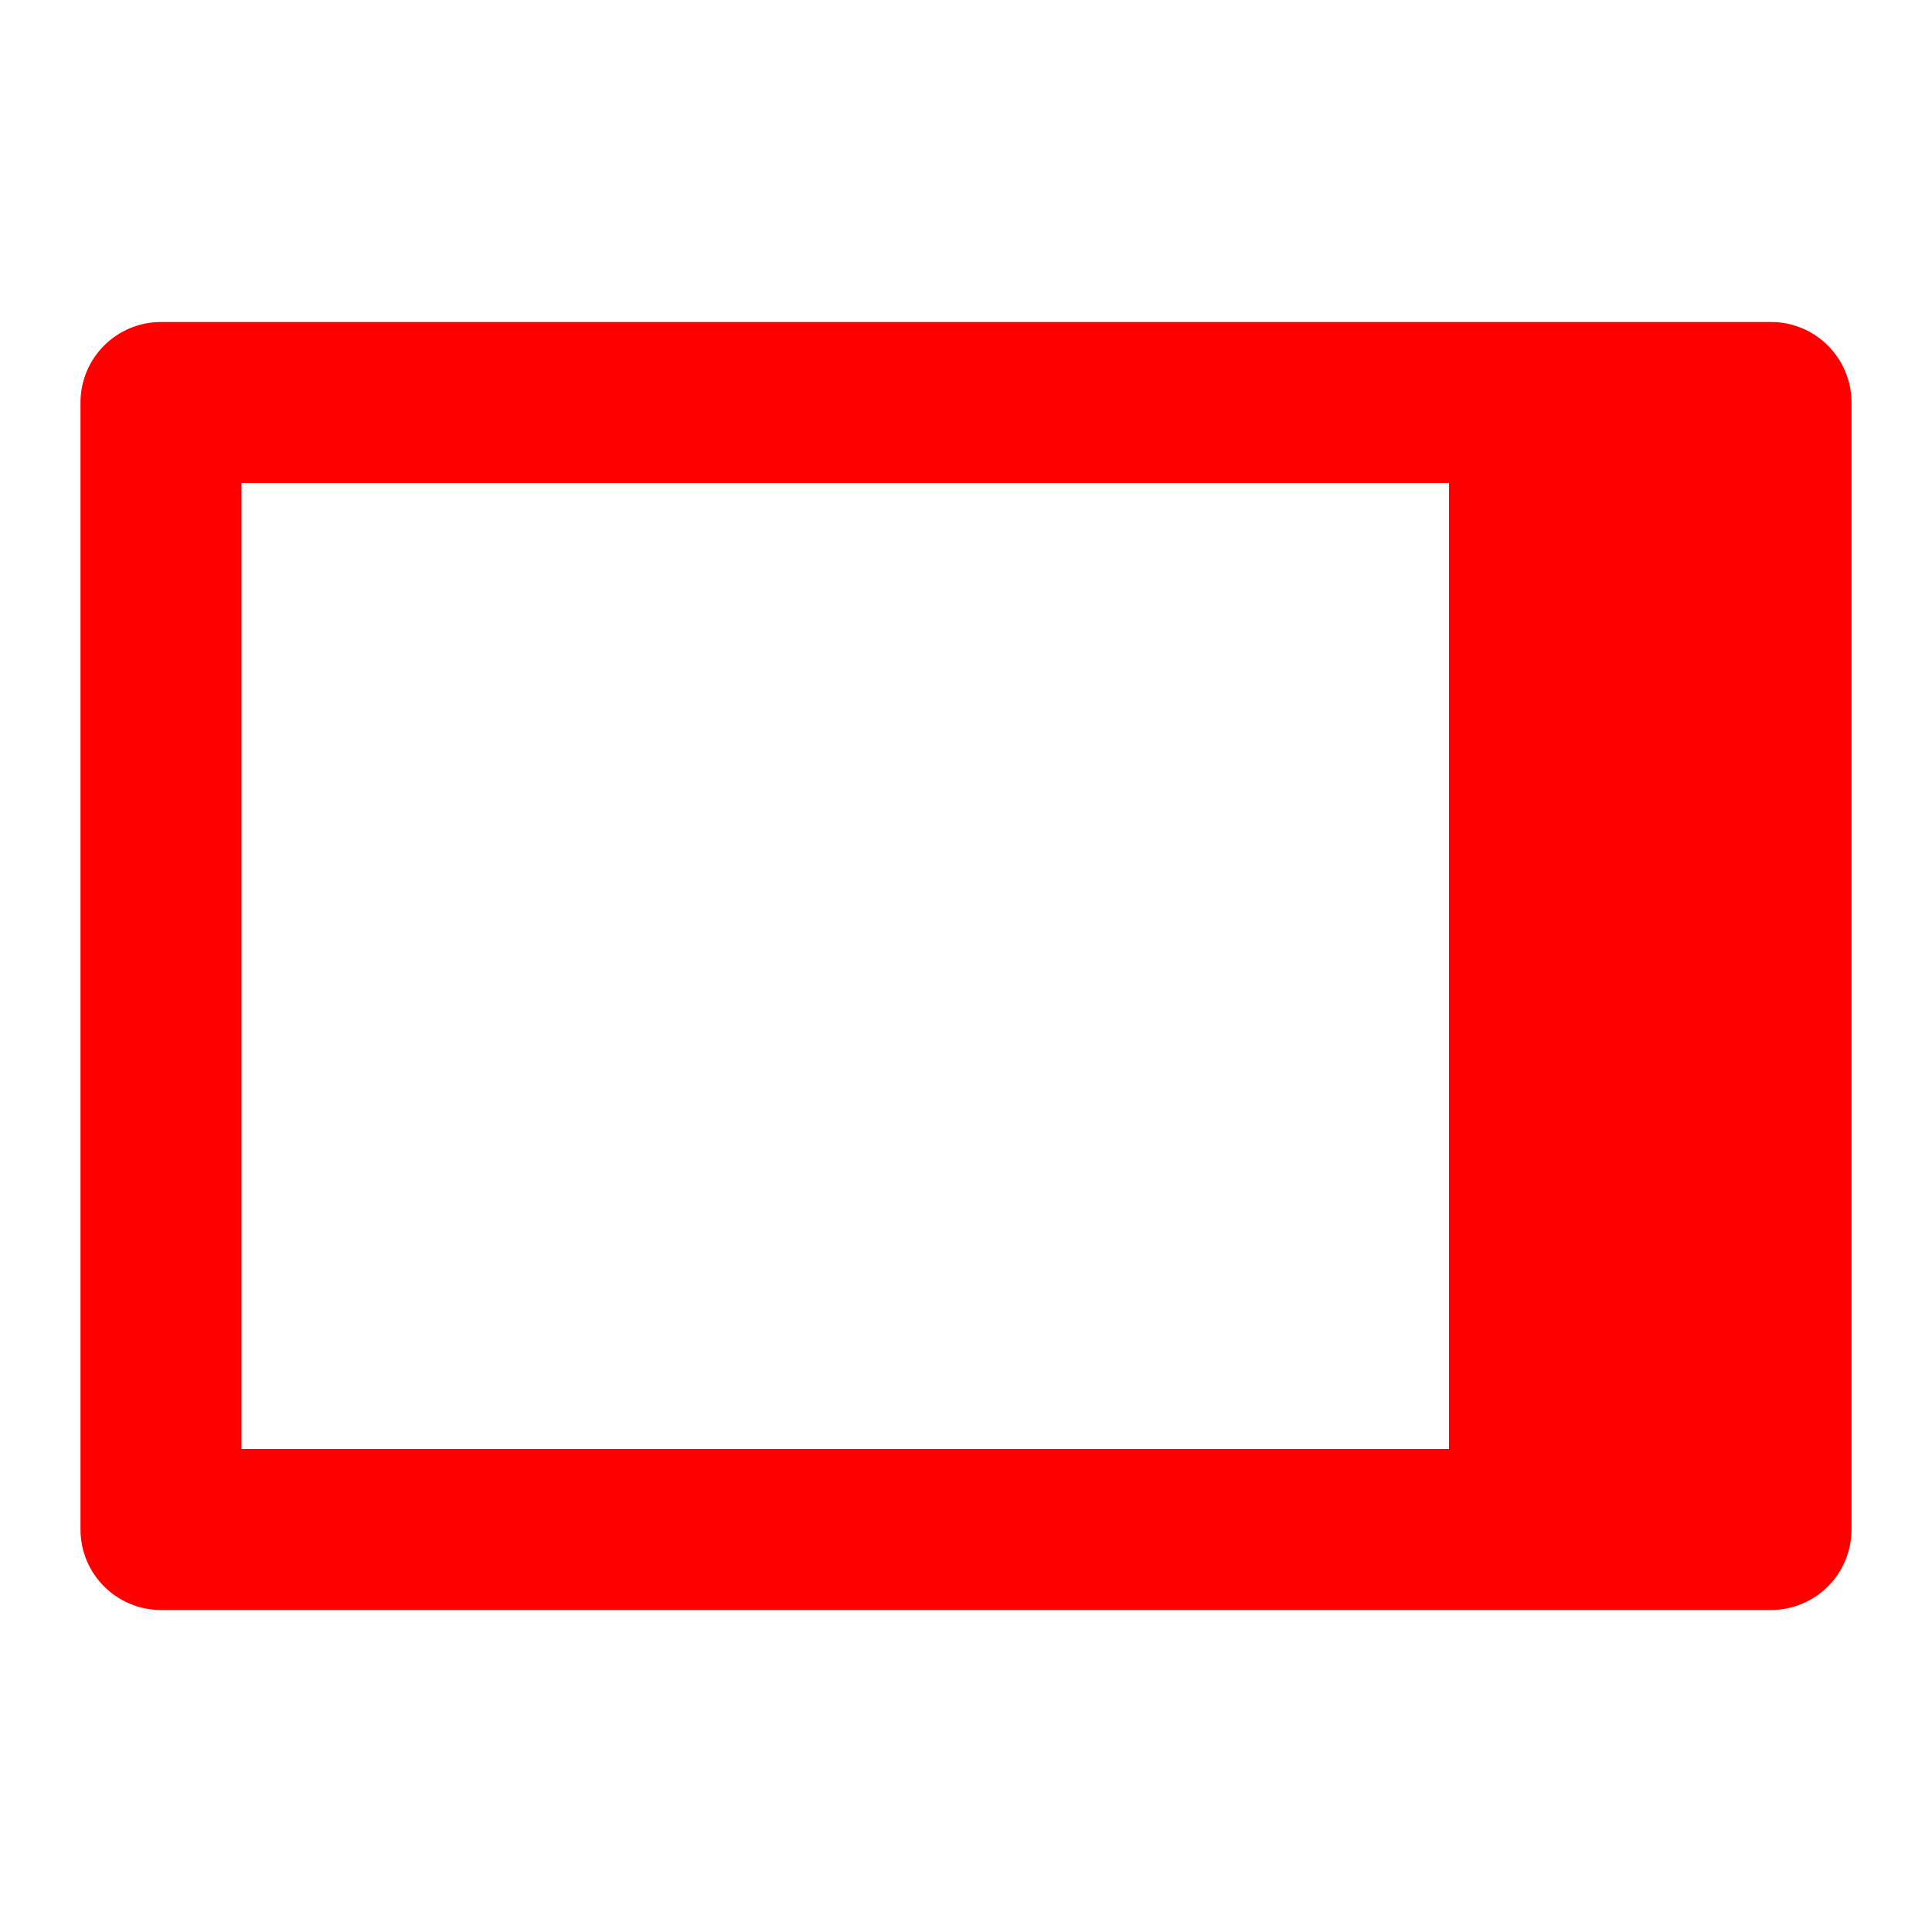
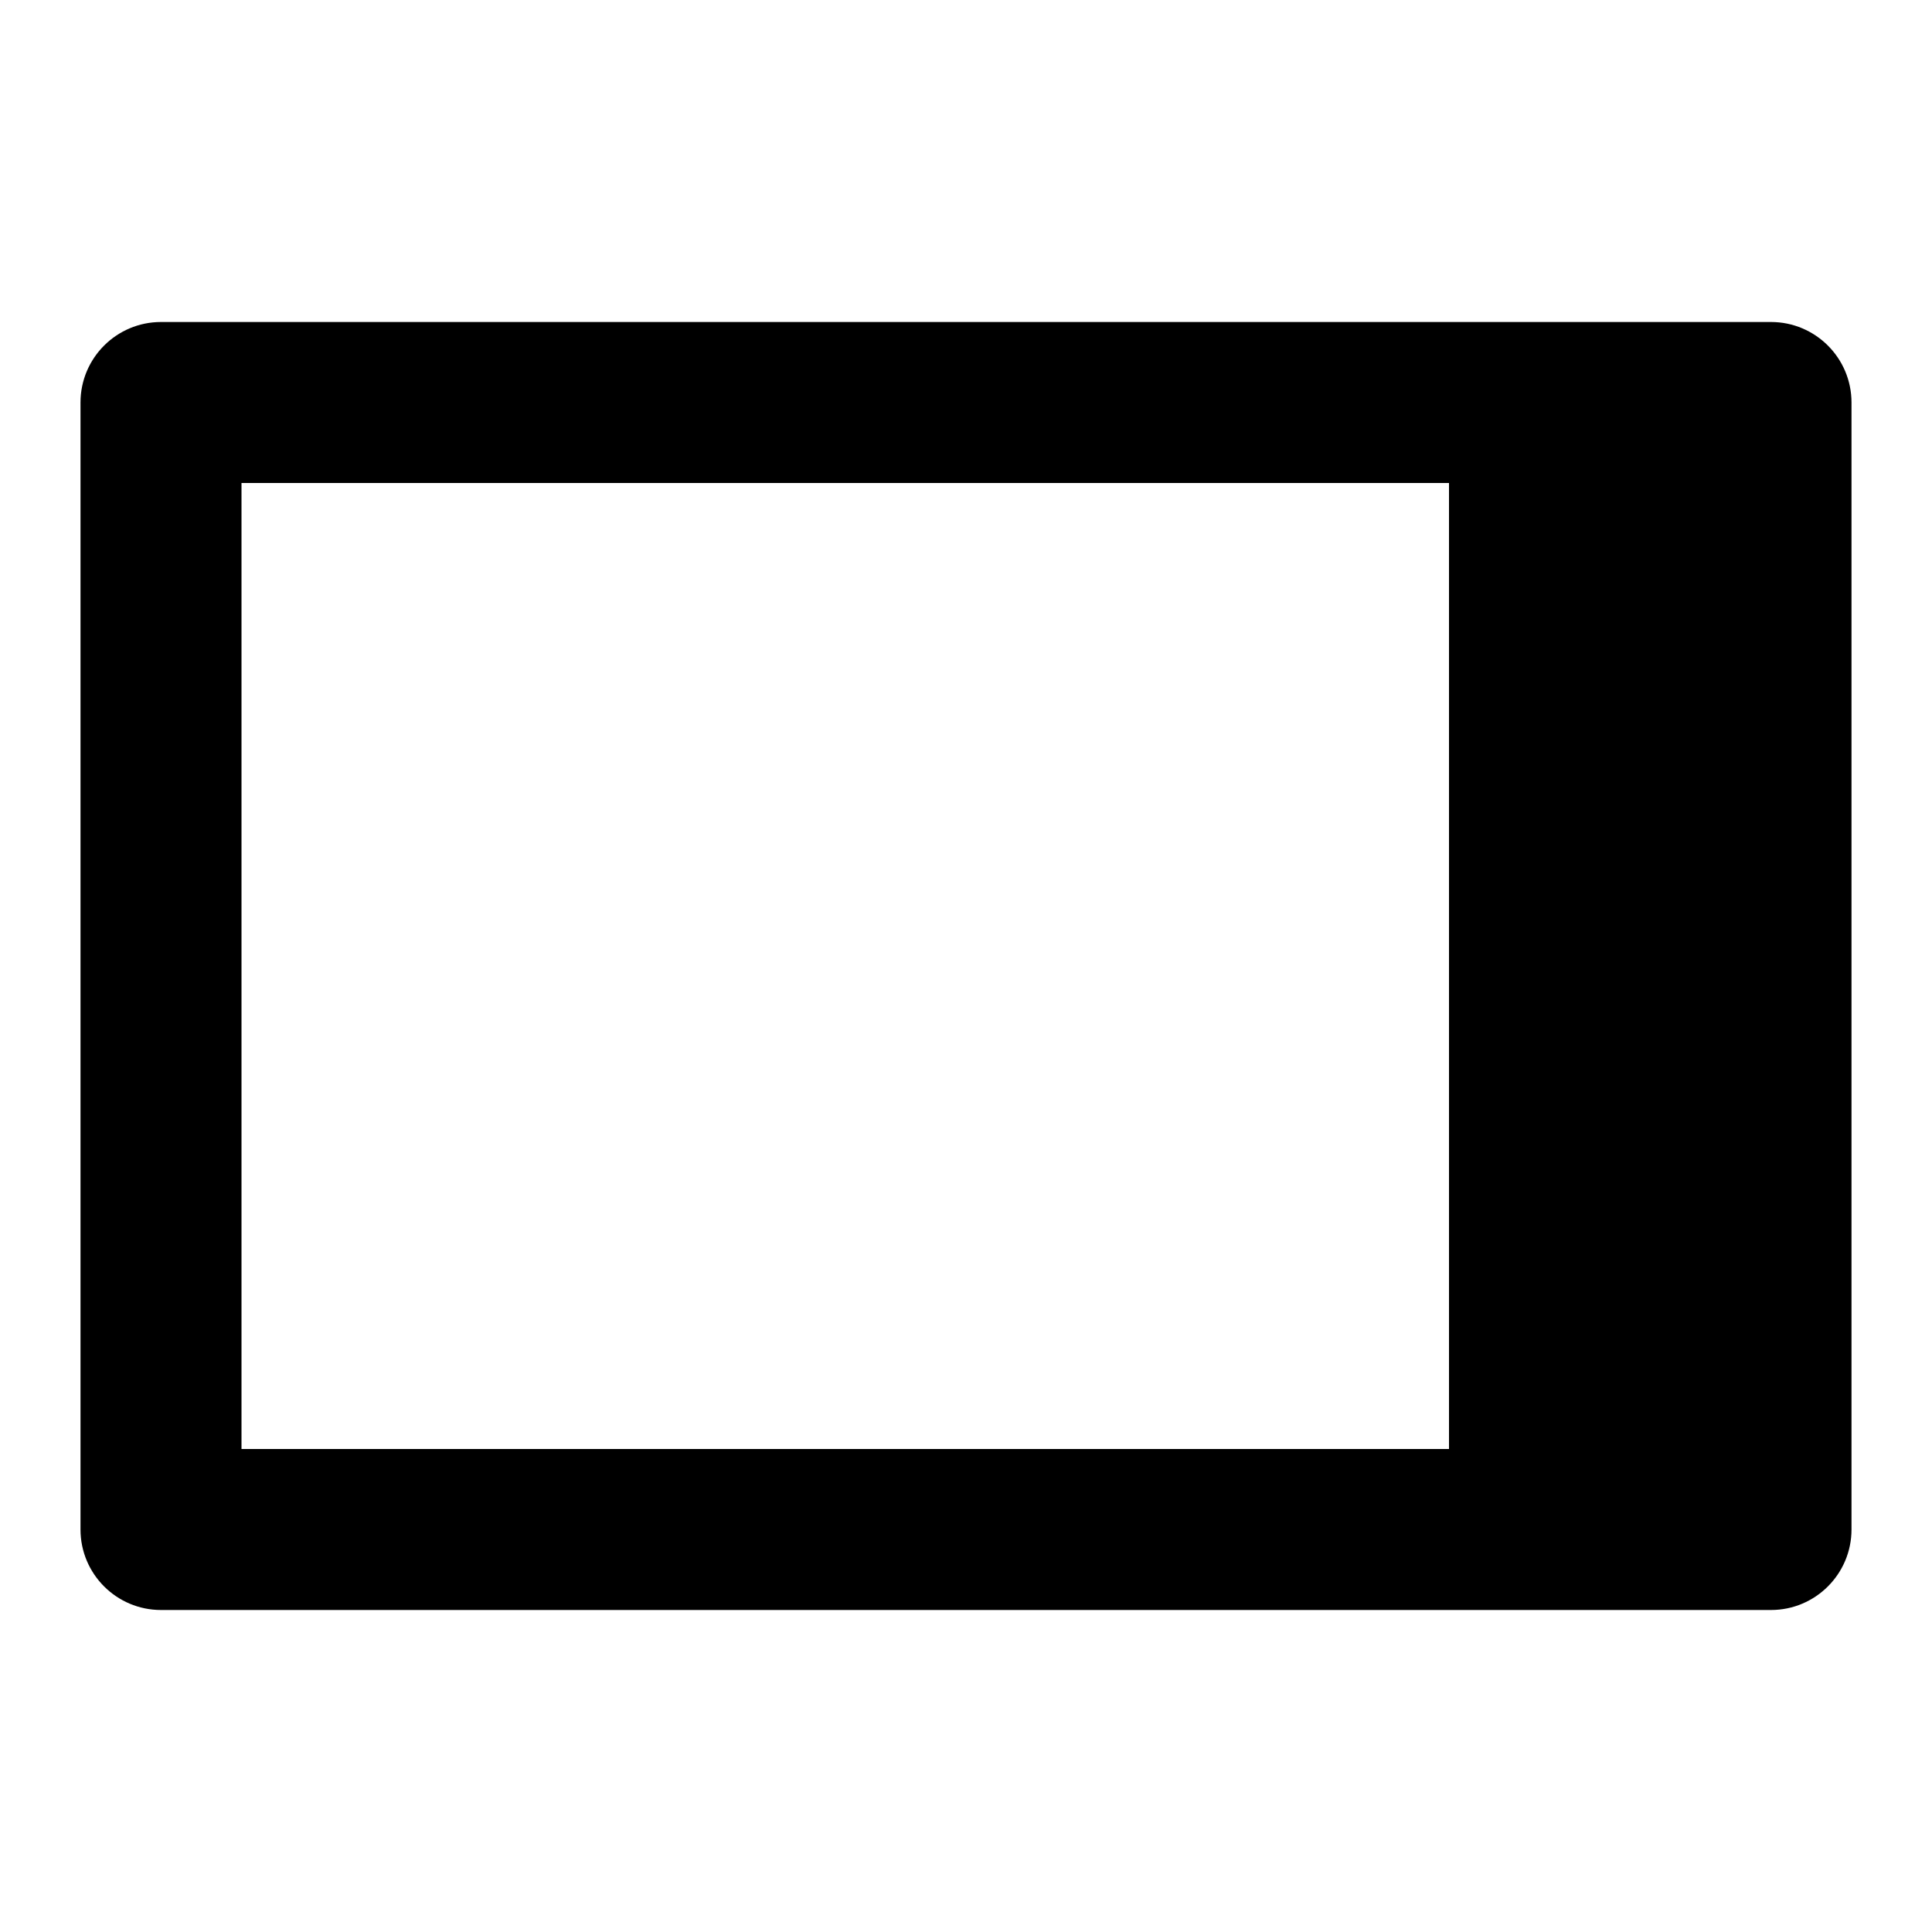
<svg xmlns="http://www.w3.org/2000/svg" viewBox="0 0 24 24">
-   <path fill-rule="evenodd" clip-rule="evenodd" d="M2 4C1.448 4 1 4.448 1 5V19C1 19.552 1.448 20 2 20H22C22.552 20 23 19.552 23 19V5C23 4.448 22.552 4 22 4H2ZM18 6H3V18H18V6Z" fill="#FF0000" />
+   <path fill-rule="evenodd" clip-rule="evenodd" d="M2 4C1.448 4 1 4.448 1 5V19C1 19.552 1.448 20 2 20H22C22.552 20 23 19.552 23 19V5C23 4.448 22.552 4 22 4H2ZM18 6H3V18H18V6Z" />
</svg>
